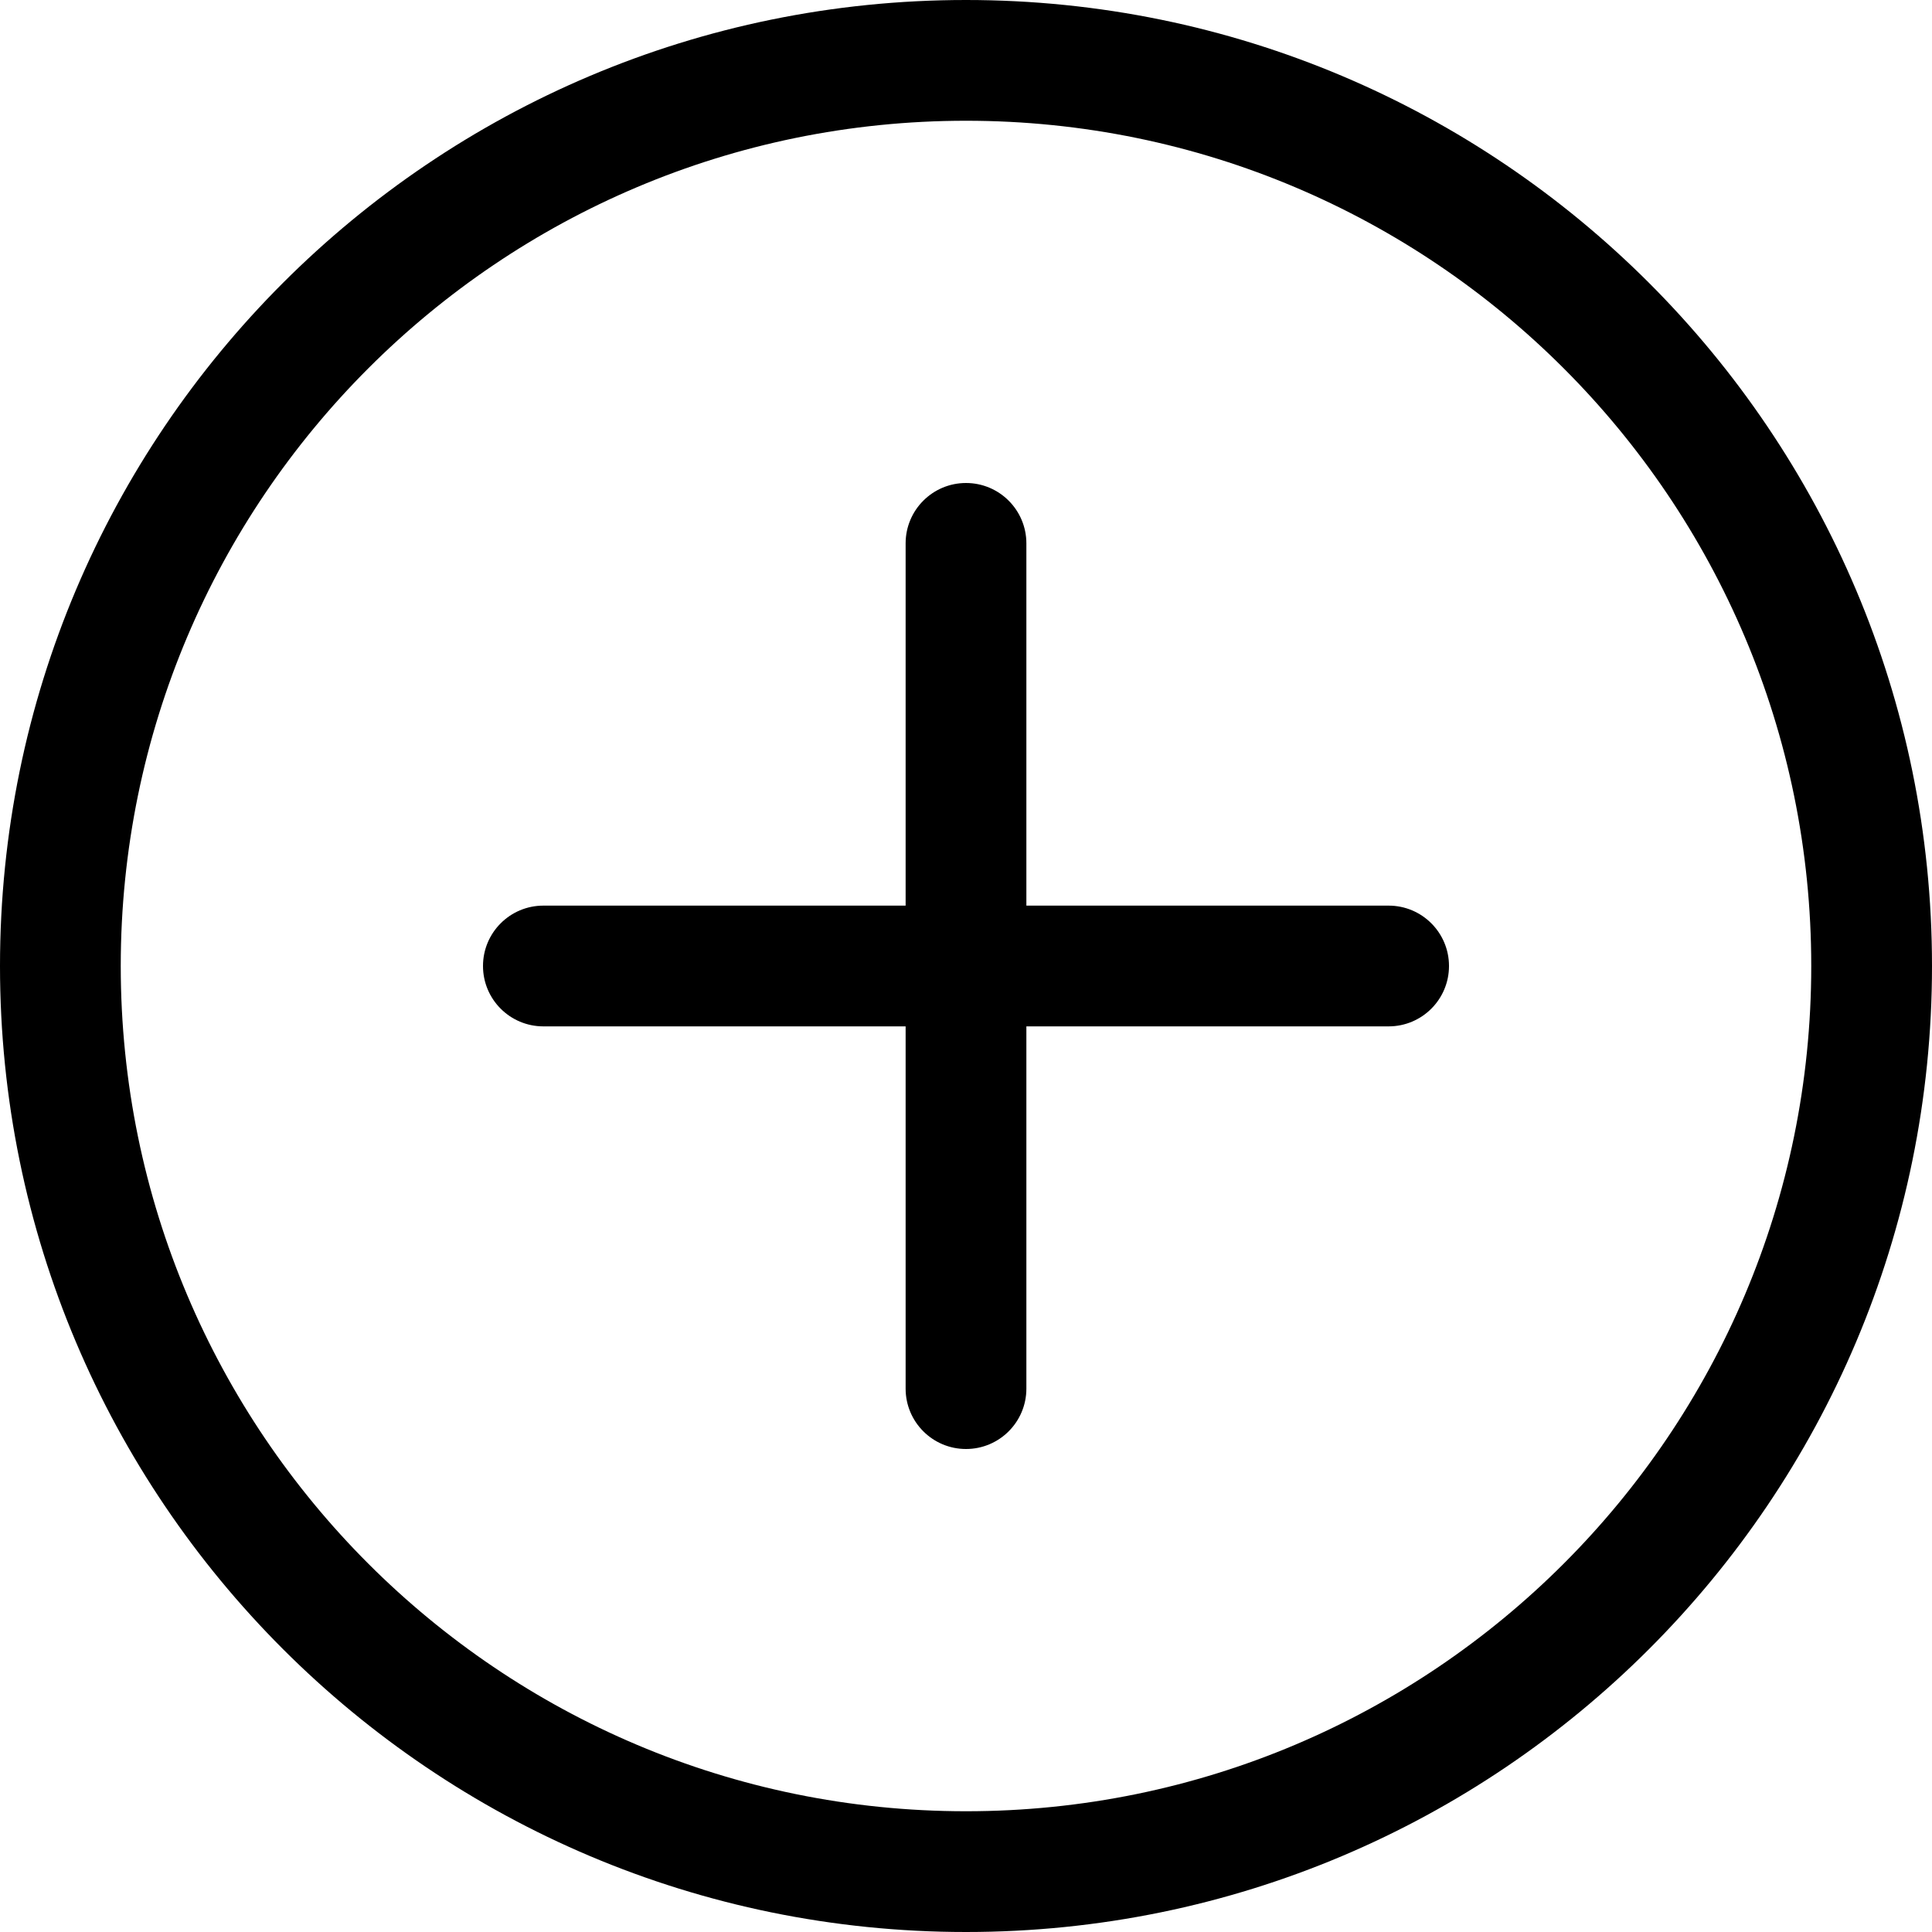
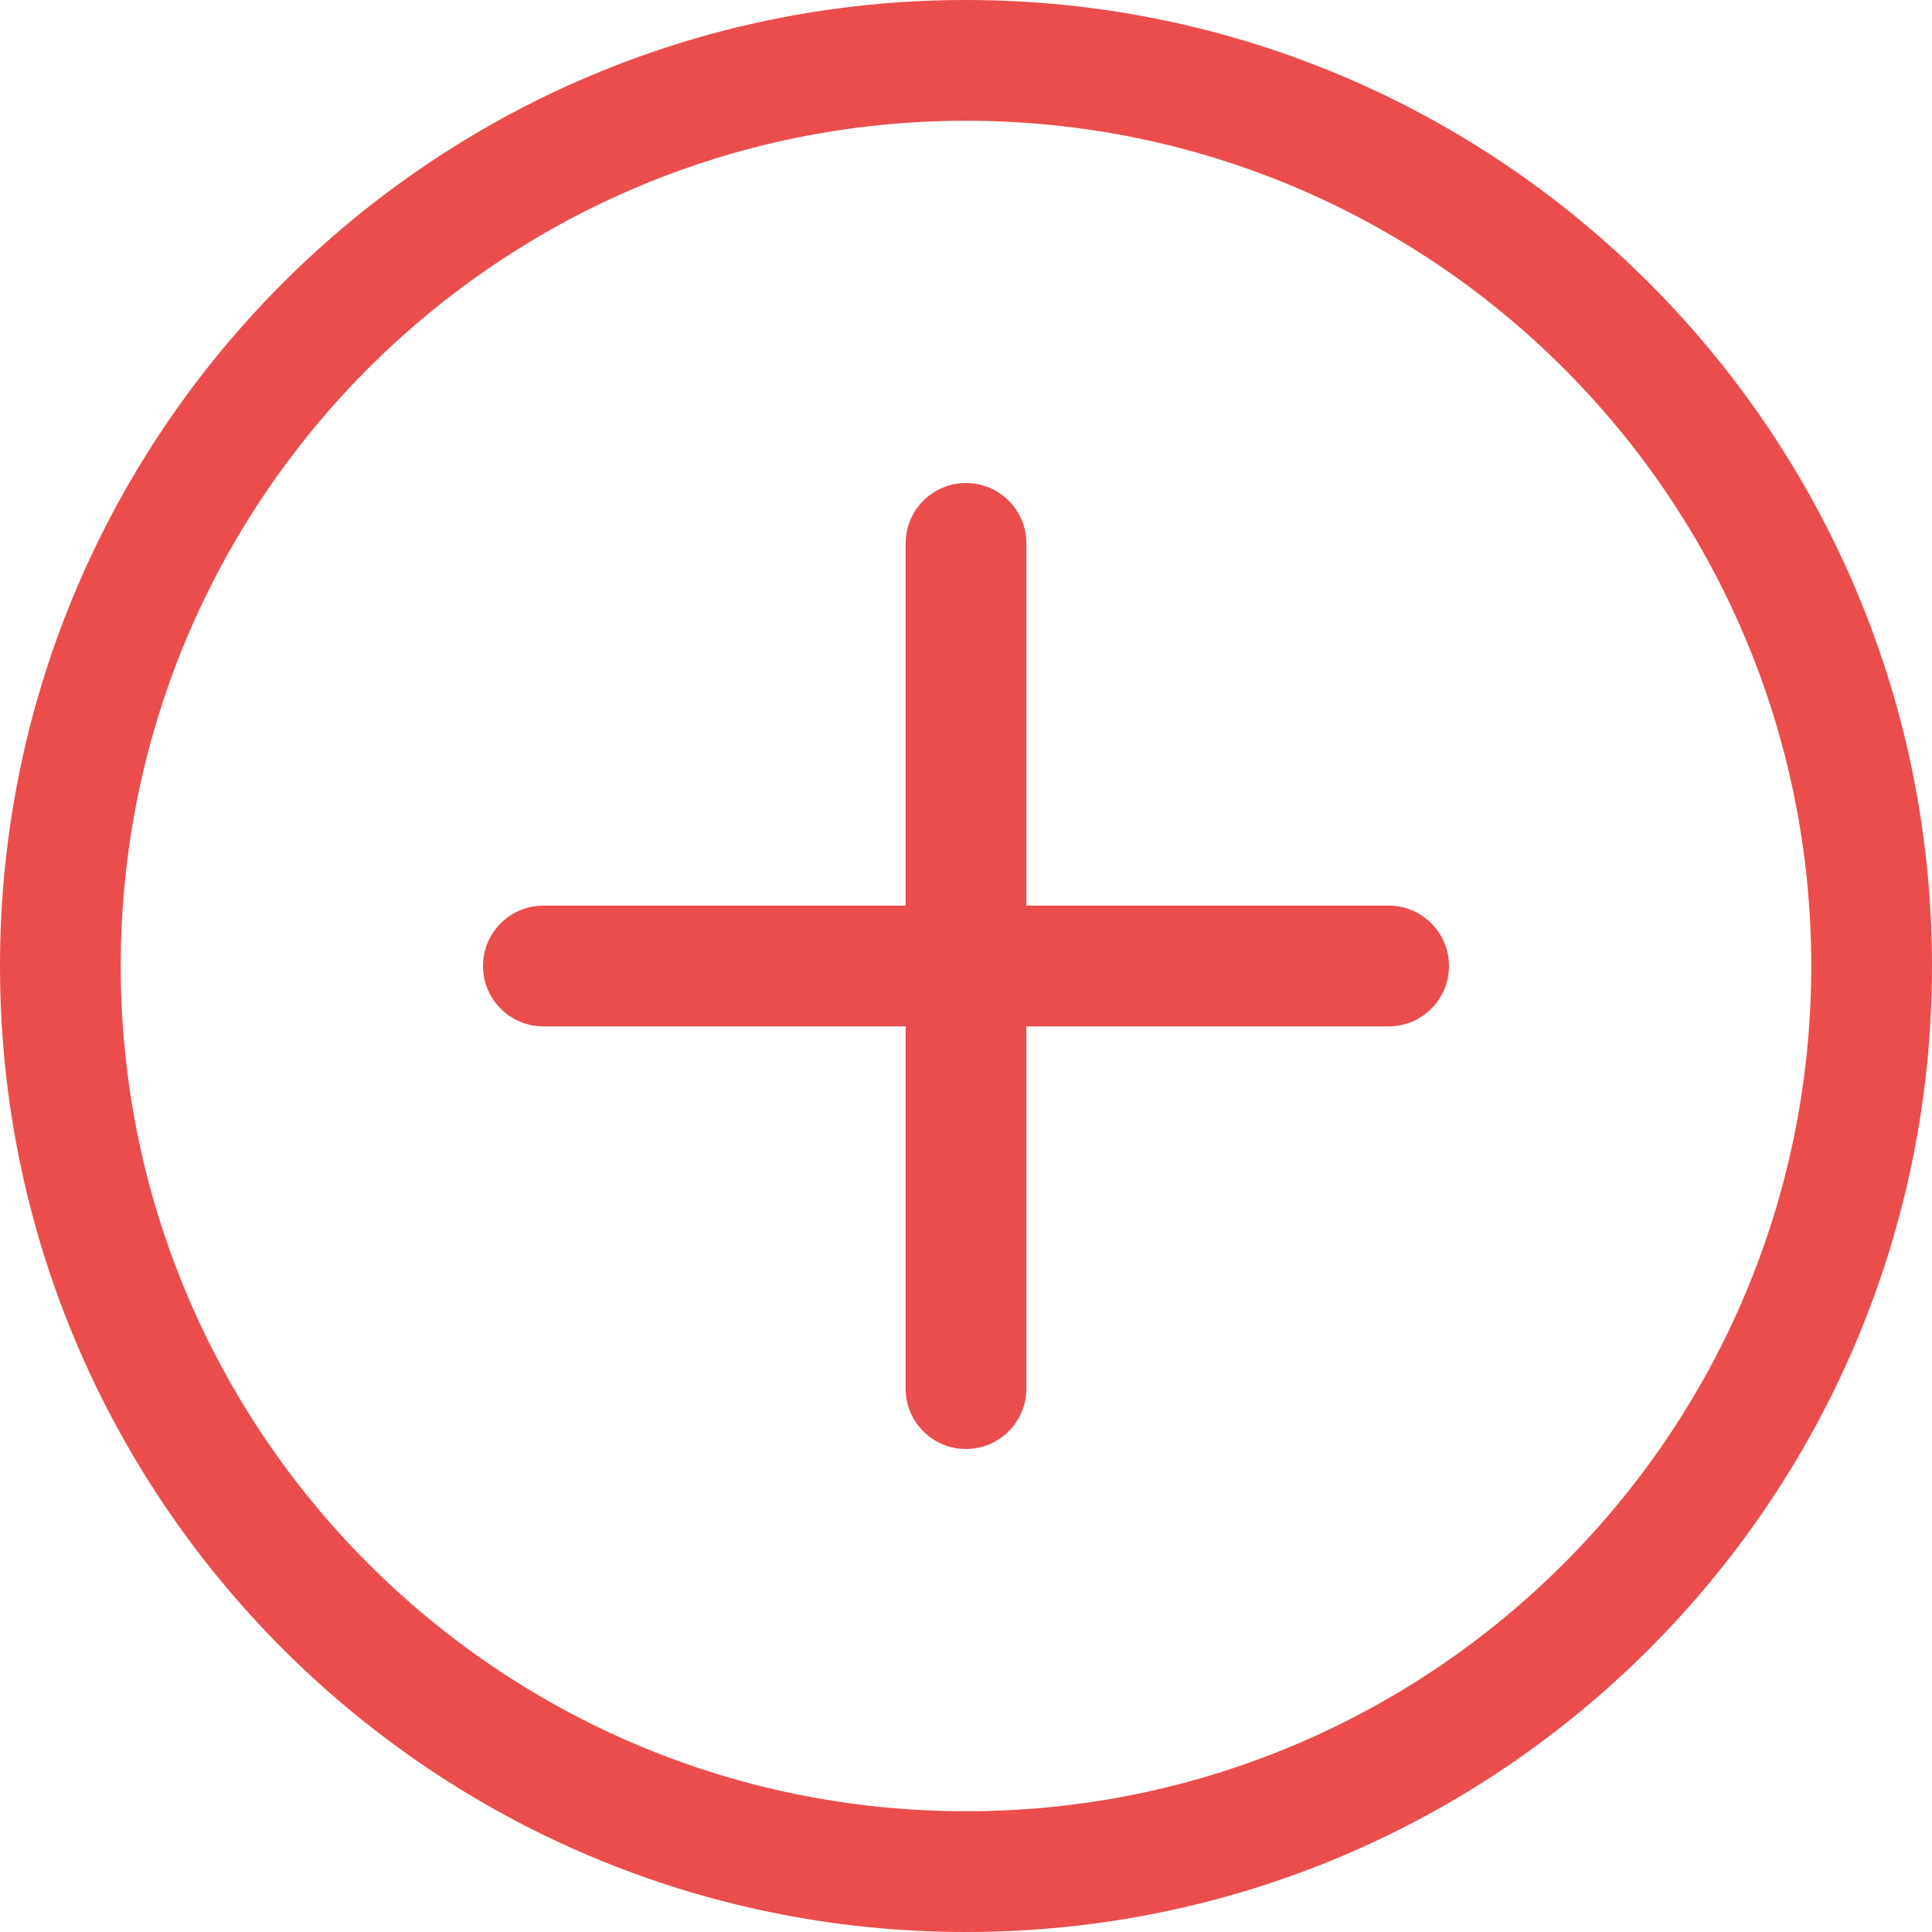
- <svg xmlns="http://www.w3.org/2000/svg" width="16" height="16" fill="currentColor" class="bi bi-plus-circle" viewBox="0 0 16 16">
+ <svg xmlns="http://www.w3.org/2000/svg" width="16" height="16" fill="#EB4D4C" class="bi bi-plus-circle" viewBox="0 0 16 16">
  <path d="M8 15A7 7 0 1 1 8 1a7 7 0 0 1 0 14zm0 1A8 8 0 1 0 8 0a8 8 0 0 0 0 16z" />
  <path d="M8 4a.5.5 0 0 1 .5.5v3h3a.5.5 0 0 1 0 1h-3v3a.5.5 0 0 1-1 0v-3h-3a.5.5 0 0 1 0-1h3v-3A.5.5 0 0 1 8 4z" />
</svg>
